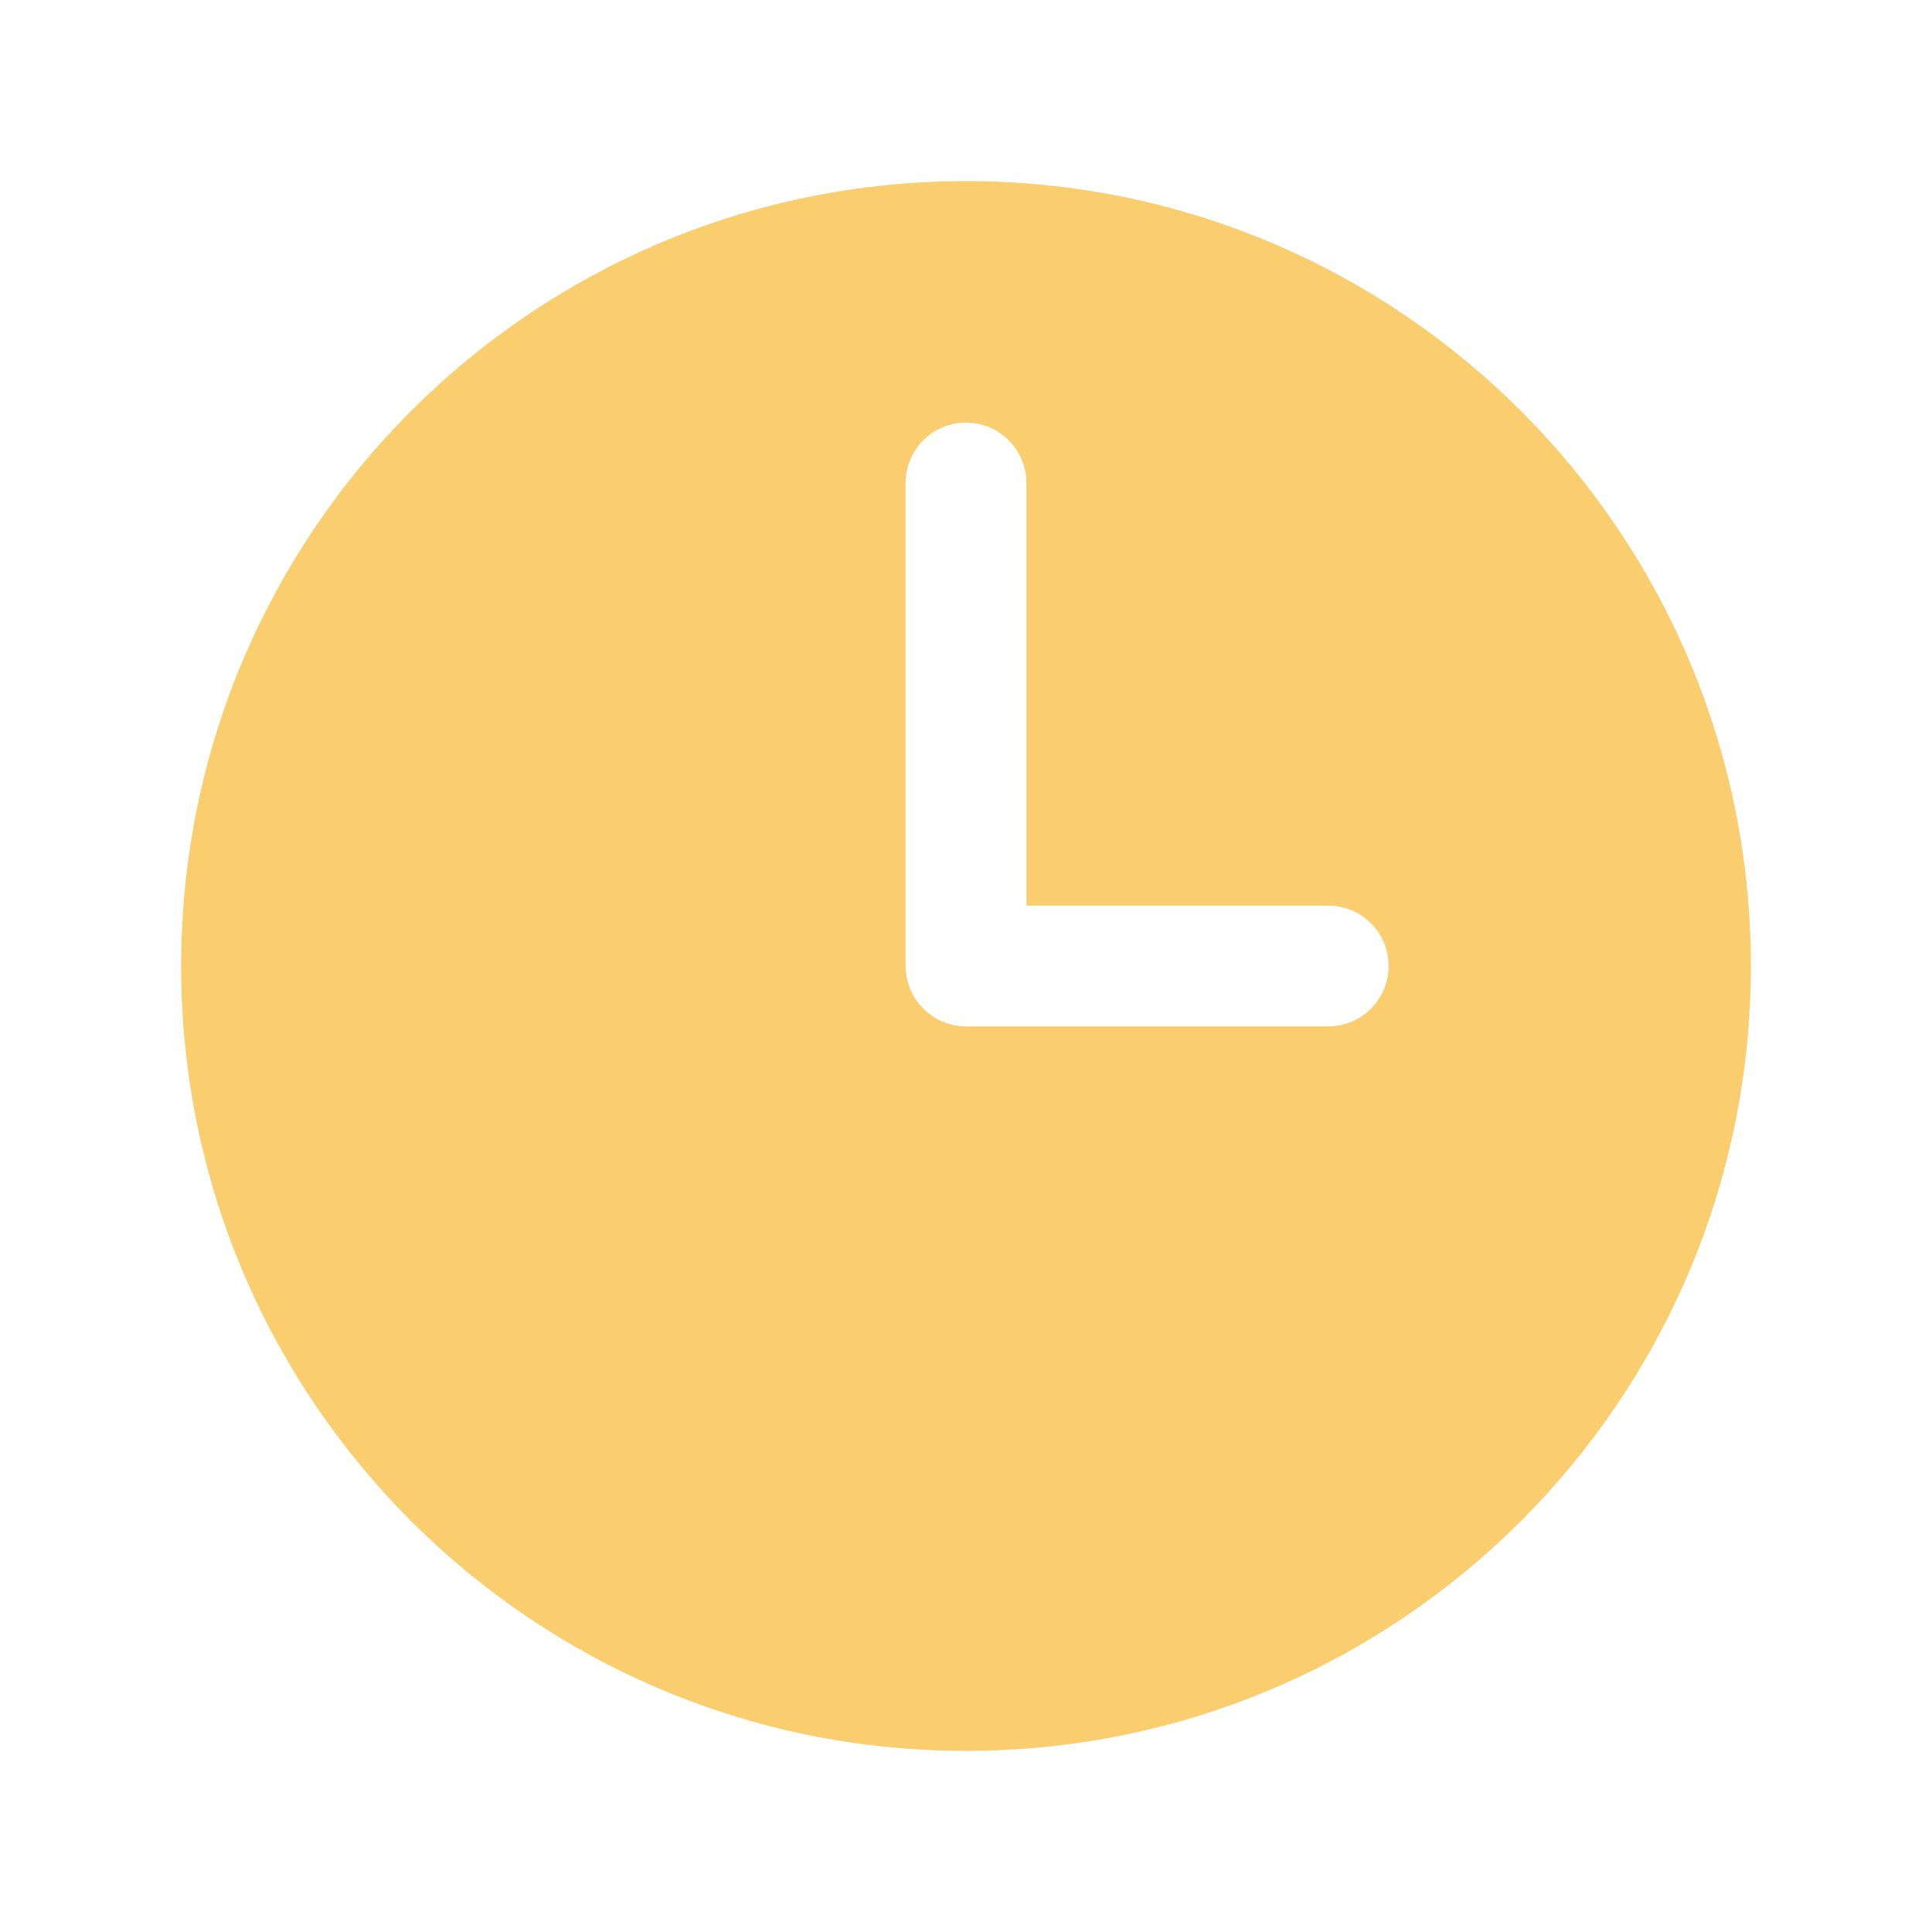
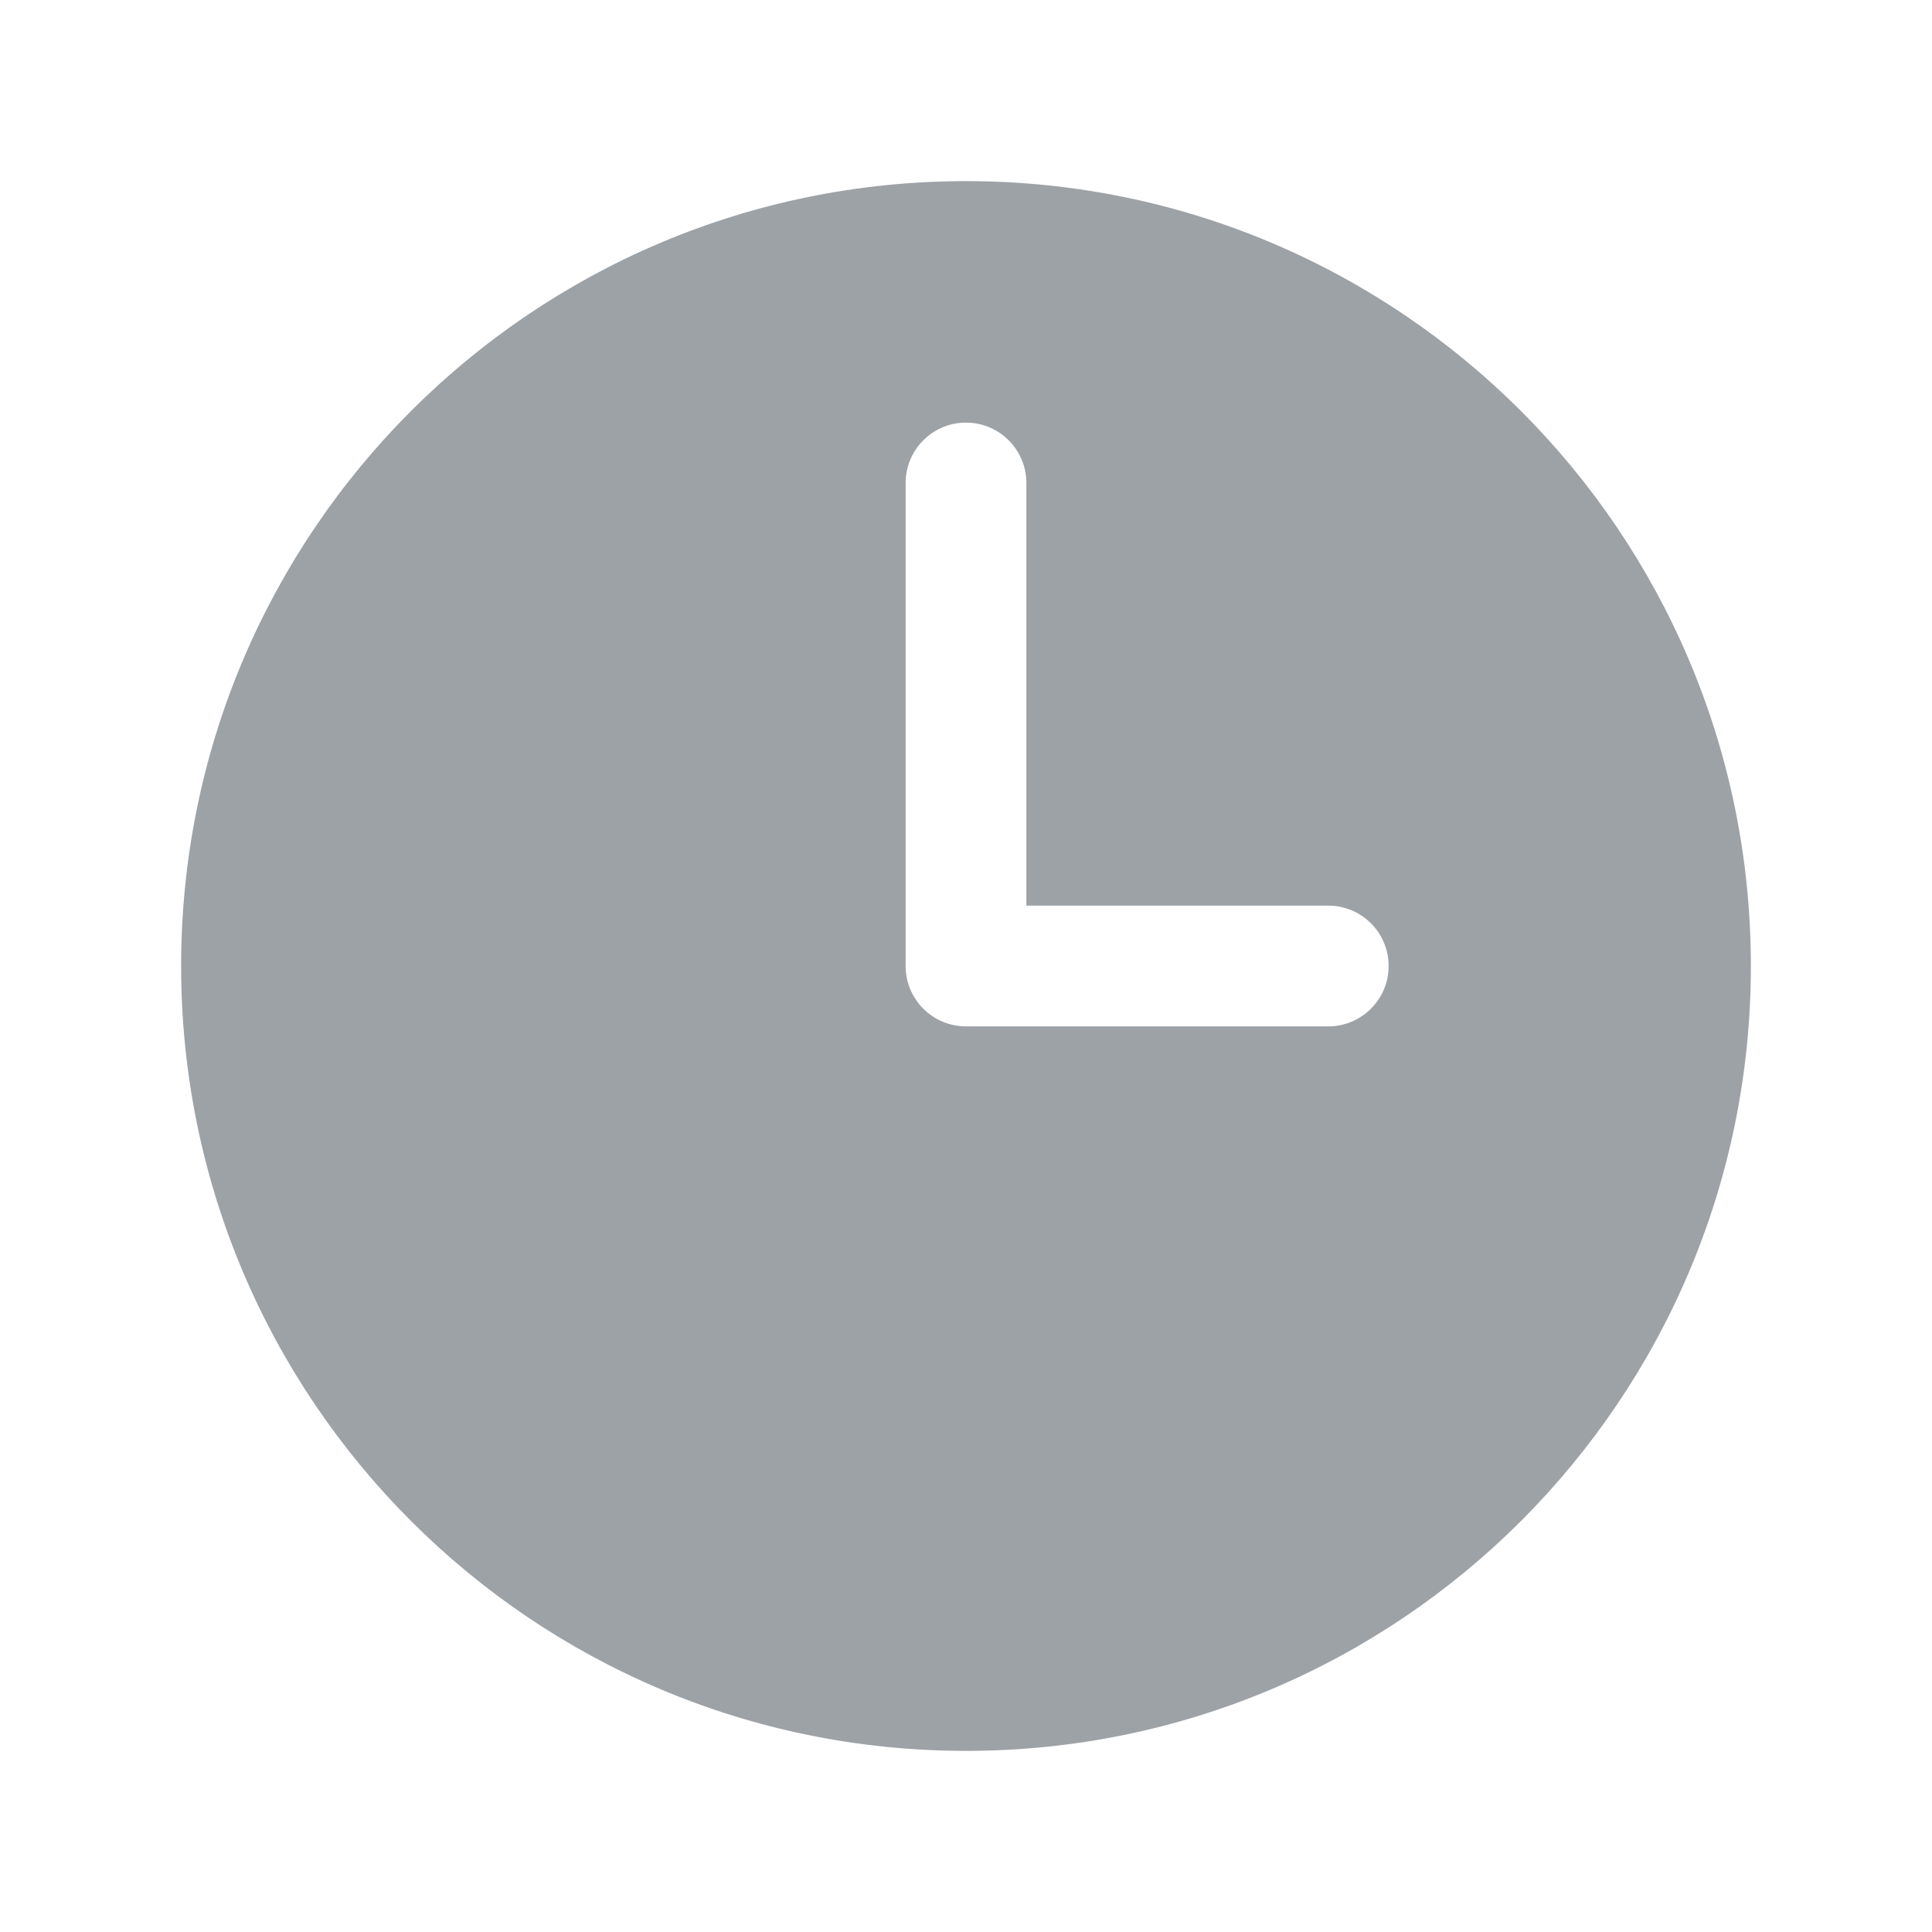
- <svg xmlns="http://www.w3.org/2000/svg" viewBox="0 0 24 24" fill="rgba(250, 205, 111, 1)" class="w-6 h-6">
+ <svg xmlns="http://www.w3.org/2000/svg" viewBox="0 0 24 24" fill="#9DA2A7" class="w-6 h-6">
  <path fill-rule="evenodd" d="M12 2.25c-5.385 0-9.75 4.365-9.75 9.75s4.365 9.75 9.75 9.75 9.75-4.365 9.75-9.75S17.385 2.25 12 2.25zM12.75 6a.75.75 0 00-1.5 0v6c0 .414.336.75.75.75h4.5a.75.75 0 000-1.5h-3.75V6z" clip-rule="evenodd" />
</svg>
